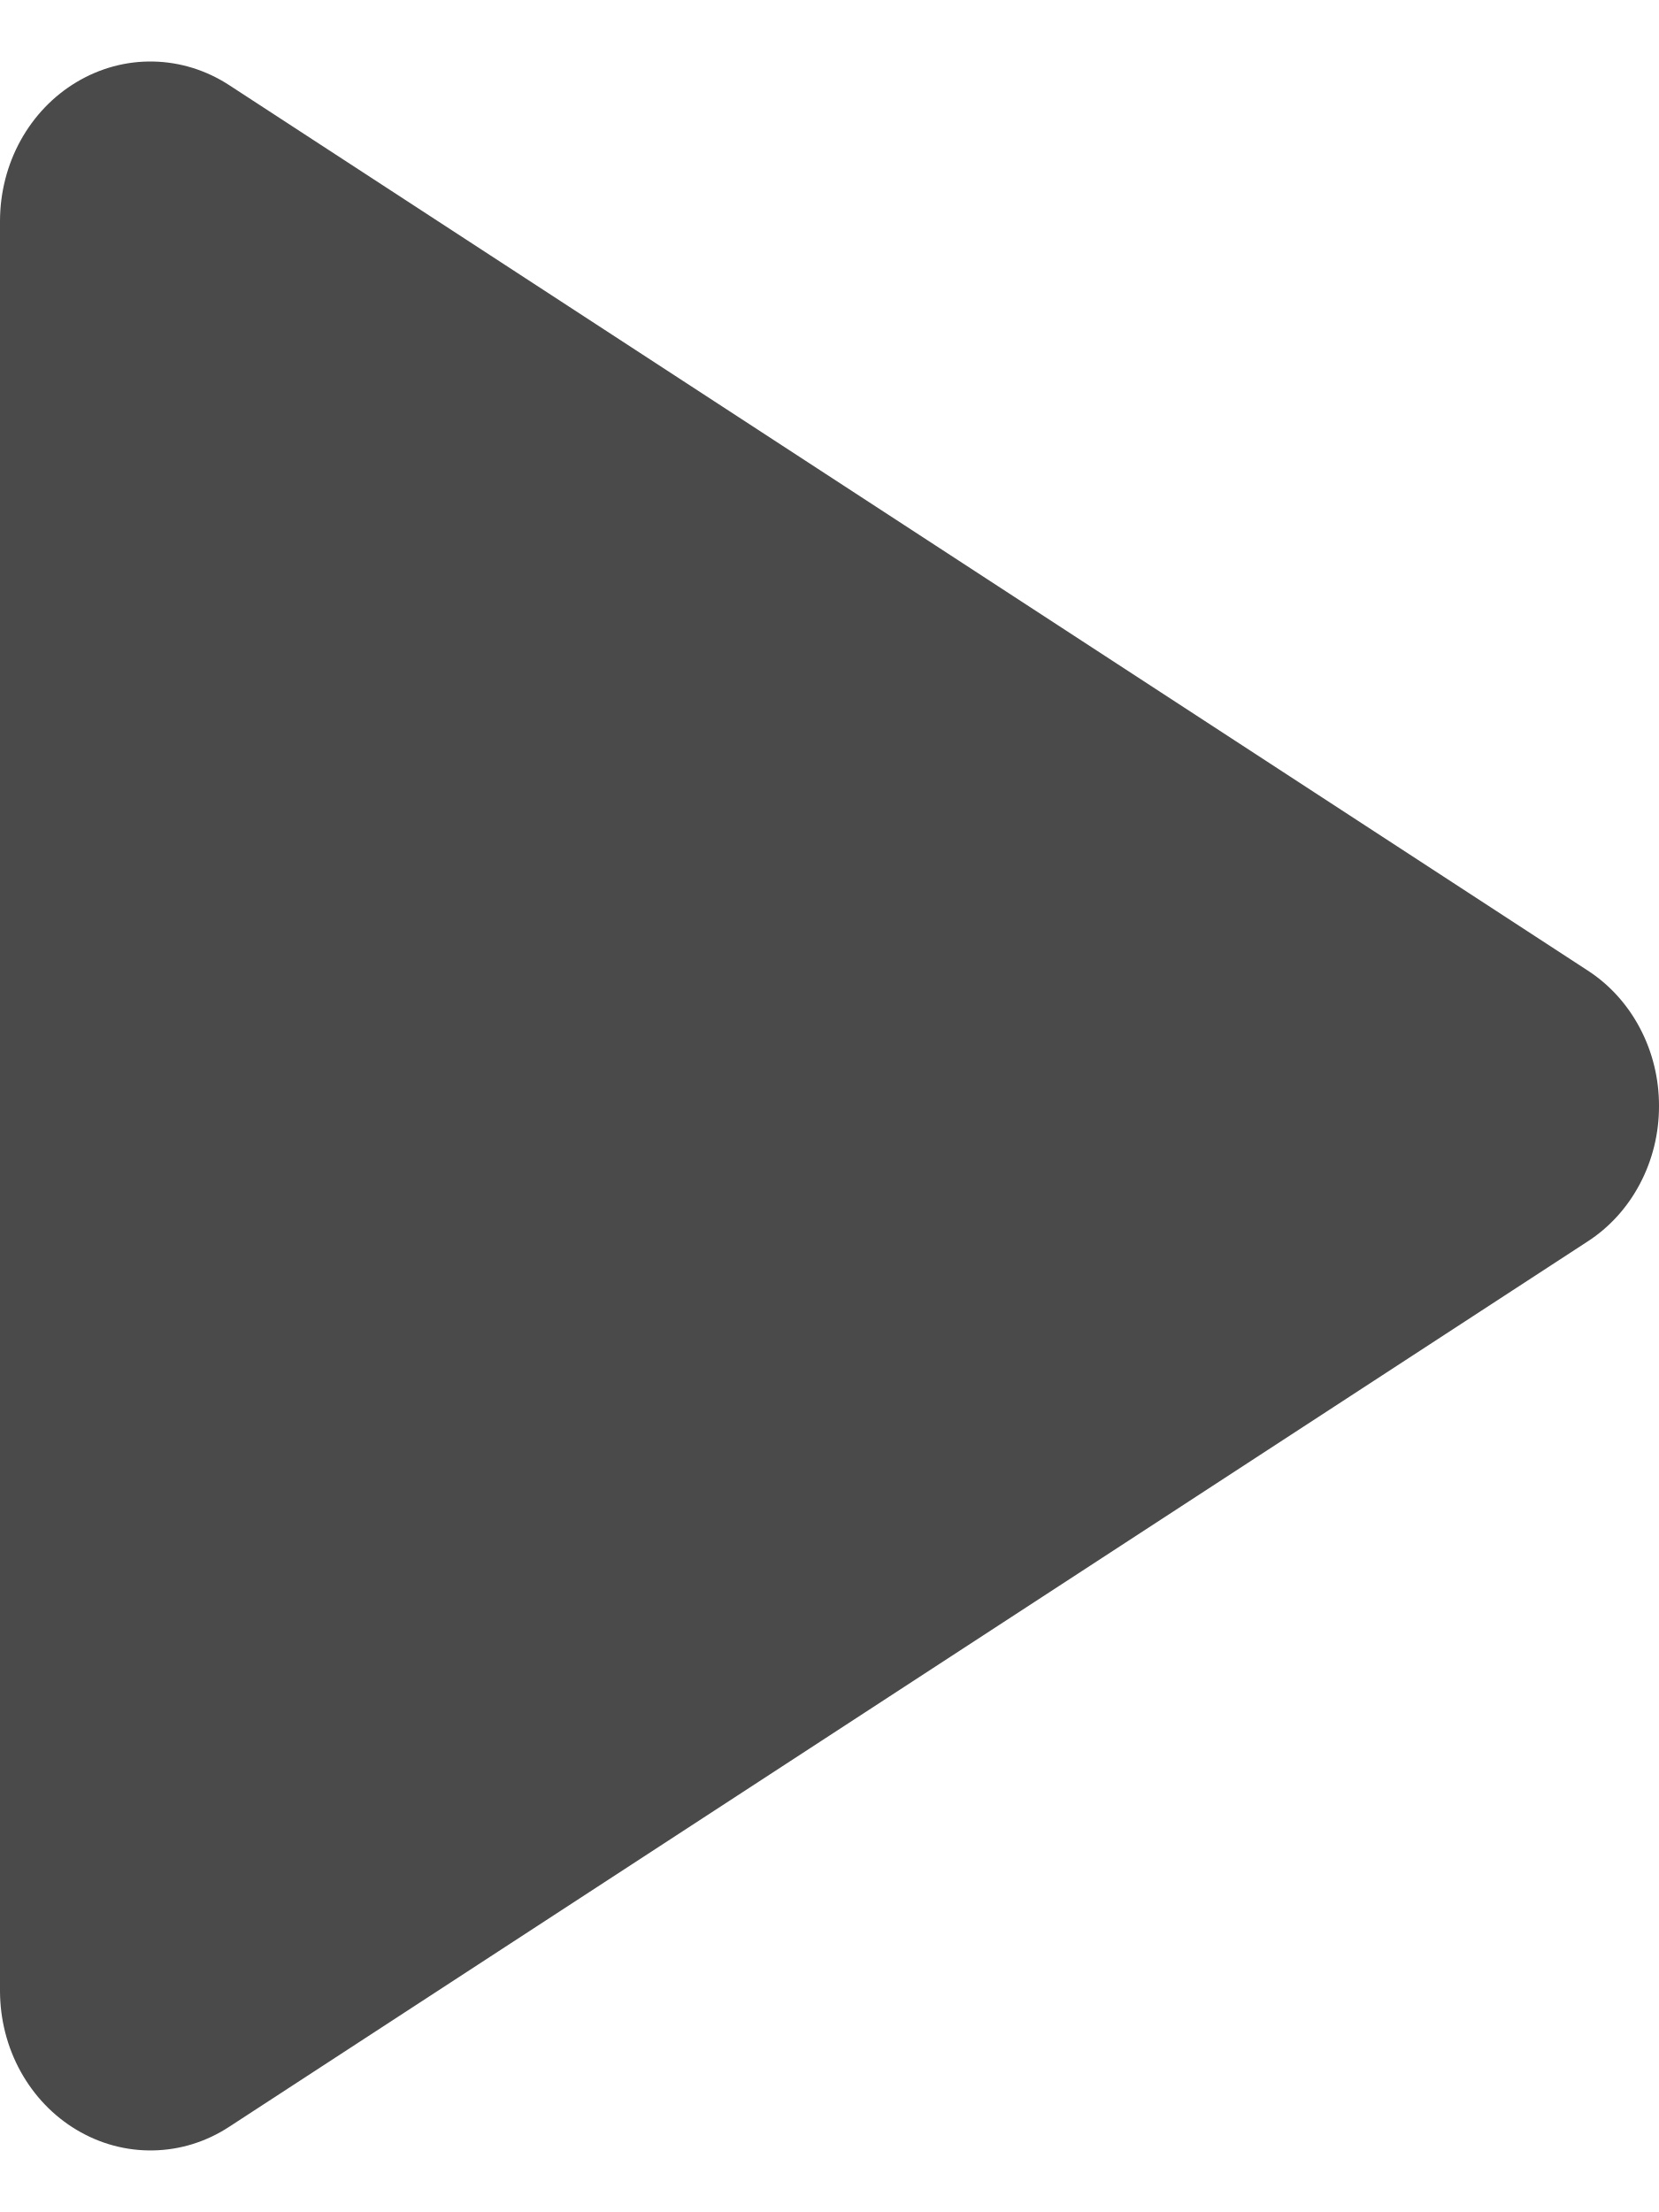
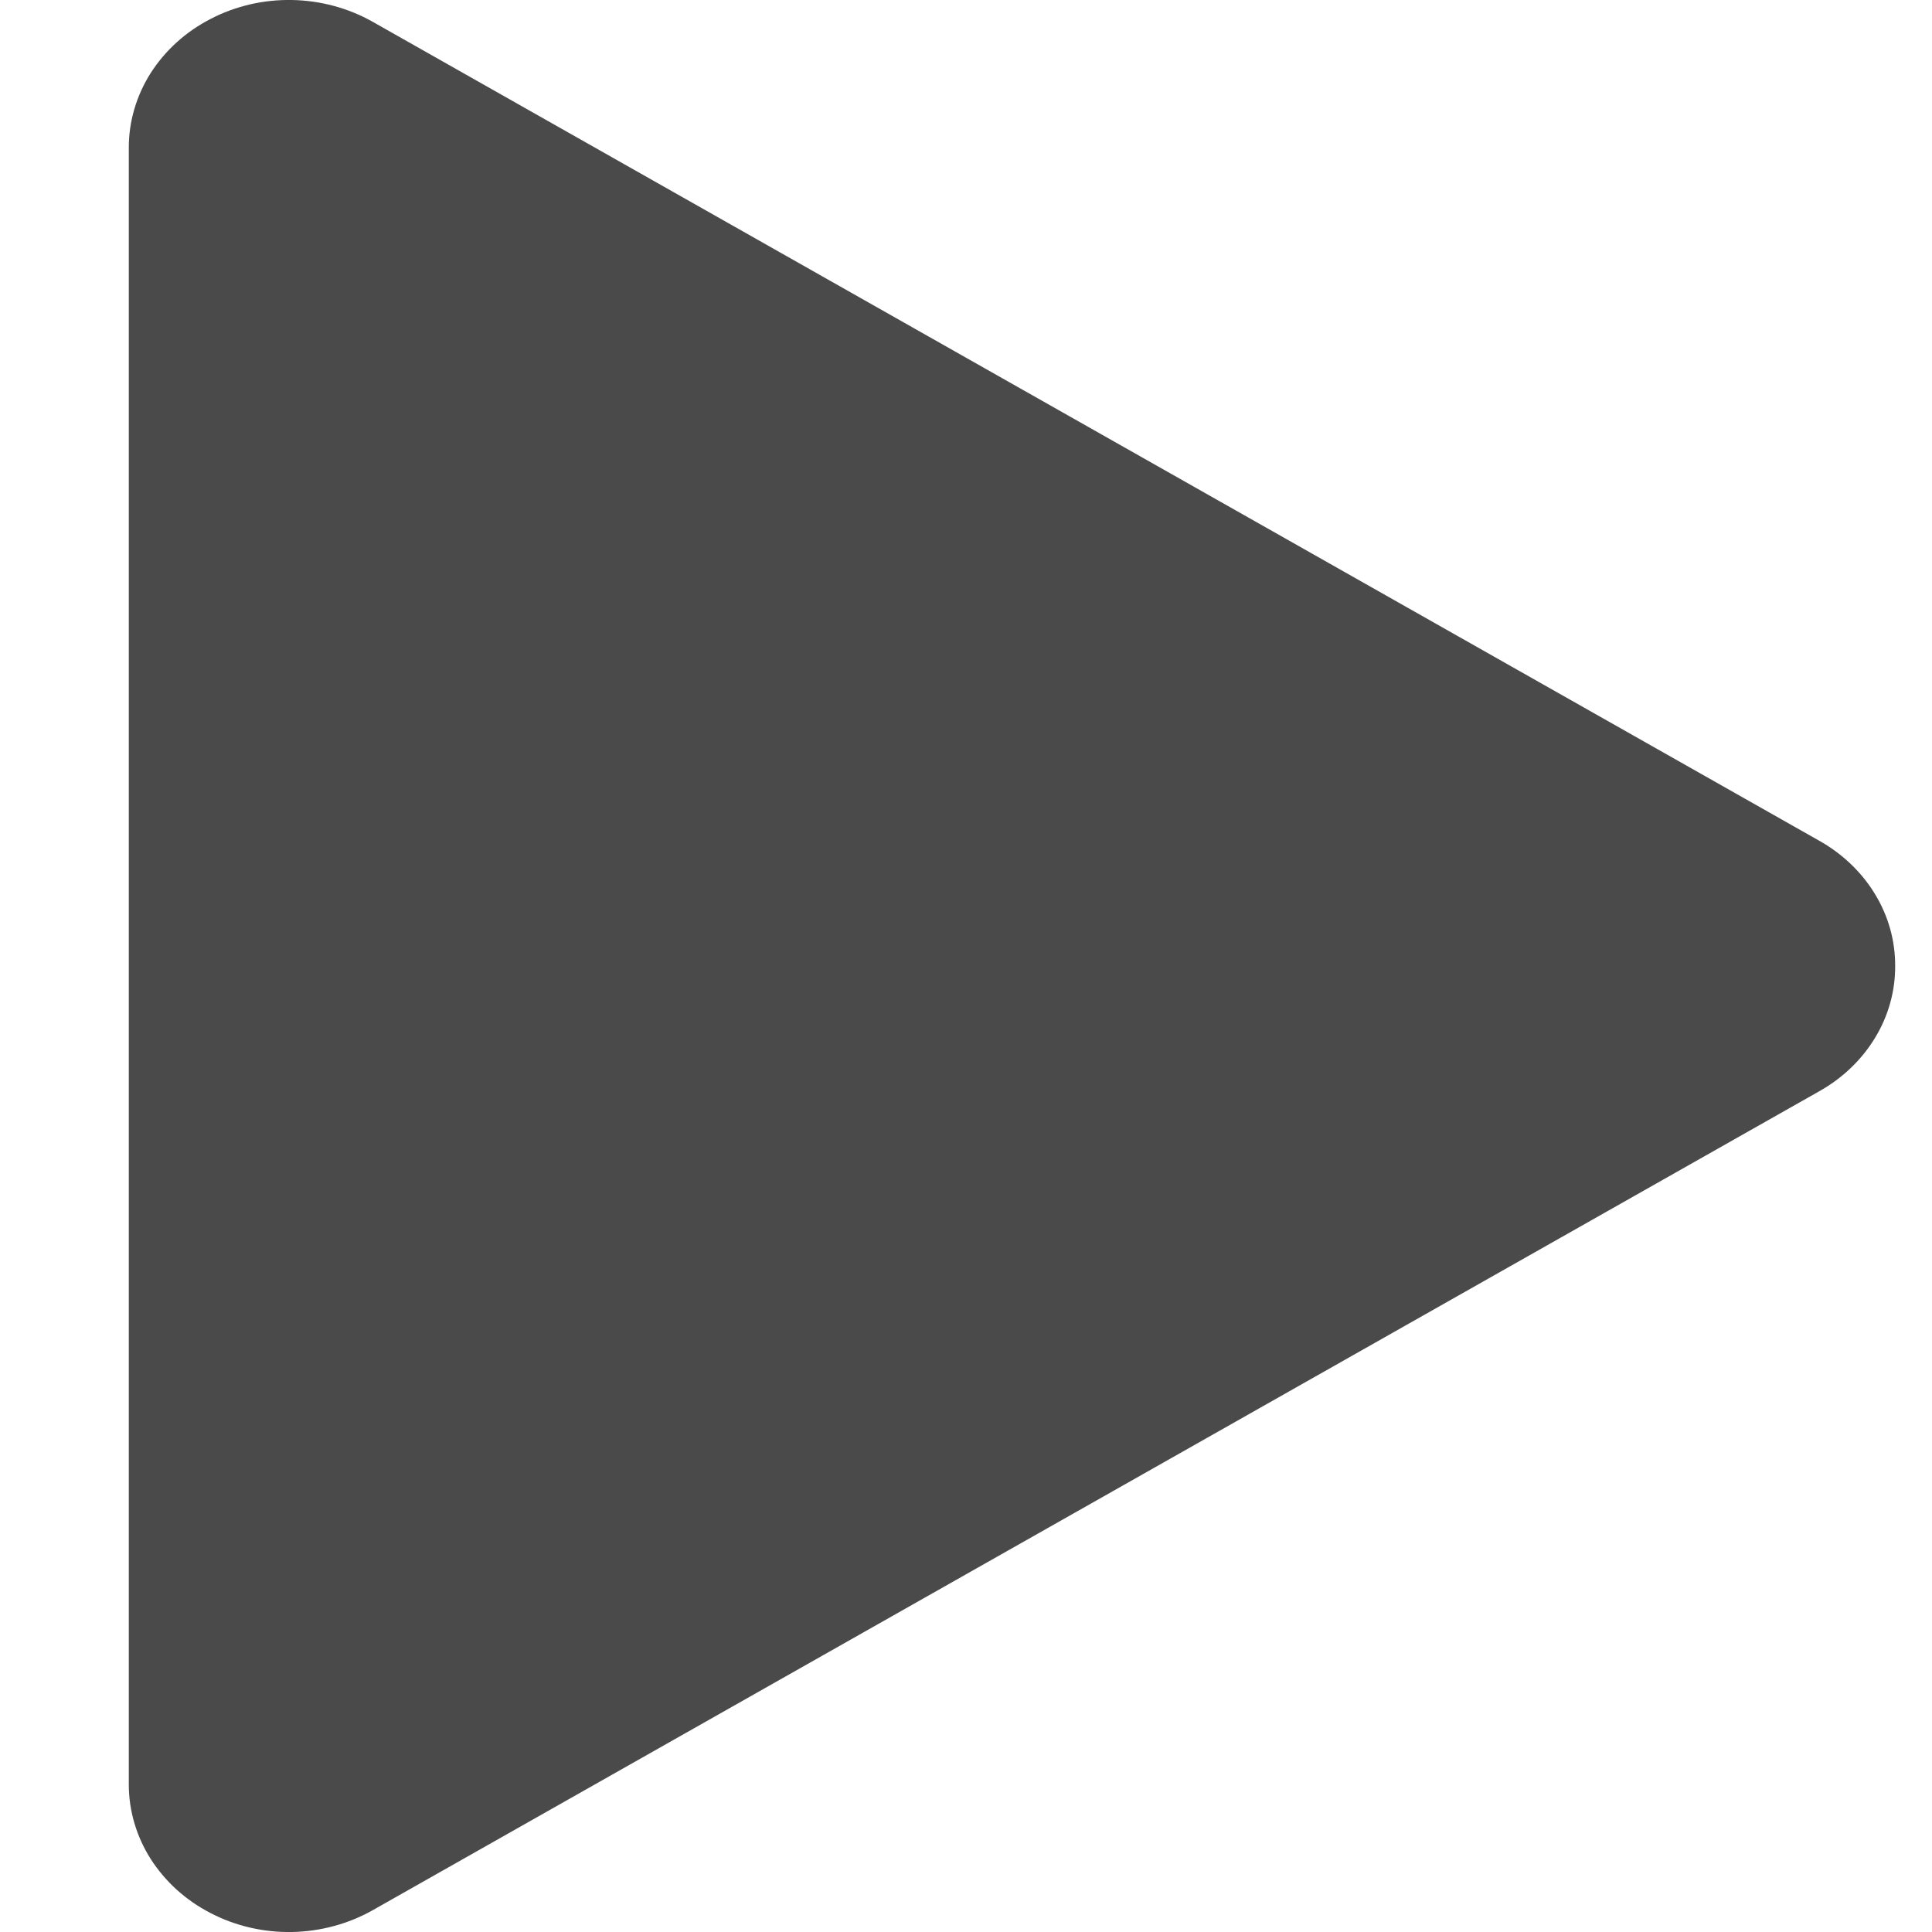
- <svg xmlns="http://www.w3.org/2000/svg" width="24" height="32" viewBox="0 0 24 32" fill="none">
-   <path d="M24 16C24.001 16.394 23.906 16.782 23.724 17.126C23.543 17.47 23.281 17.758 22.964 17.962L3.316 30.767C2.985 30.984 2.606 31.102 2.217 31.109C1.829 31.117 1.446 31.014 1.107 30.811C0.772 30.611 0.493 30.32 0.298 29.967C0.103 29.614 0.001 29.213 0 28.803V3.196C0.001 2.787 0.103 2.385 0.298 2.032C0.493 1.679 0.772 1.388 1.107 1.188C1.446 0.985 1.829 0.882 2.217 0.89C2.606 0.898 2.985 1.016 3.316 1.232L22.964 14.037C23.281 14.241 23.543 14.529 23.724 14.873C23.906 15.217 24.001 15.605 24 16Z" fill="#4A4A4A" />
+ <svg xmlns="http://www.w3.org/2000/svg" width="15" height="15" viewBox="0 0 15 15" fill="none">
+   <path d="M14.714 7.5C14.715 7.696 14.661 7.889 14.557 8.059C14.453 8.23 14.303 8.373 14.122 8.474L2.895 14.83C2.706 14.937 2.489 14.996 2.267 15C2.045 15.004 1.826 14.953 1.633 14.852C1.441 14.753 1.282 14.608 1.17 14.433C1.059 14.258 1 14.058 1 13.855V1.145C1 0.942 1.059 0.742 1.17 0.567C1.282 0.392 1.441 0.247 1.633 0.148C1.826 0.047 2.045 -0.004 2.267 0C2.489 0.004 2.706 0.063 2.895 0.17L14.122 6.526C14.303 6.627 14.453 6.77 14.557 6.941C14.661 7.111 14.715 7.304 14.714 7.5Z" fill="#4A4A4A" style="fill-opacity: 1;" />
</svg>
